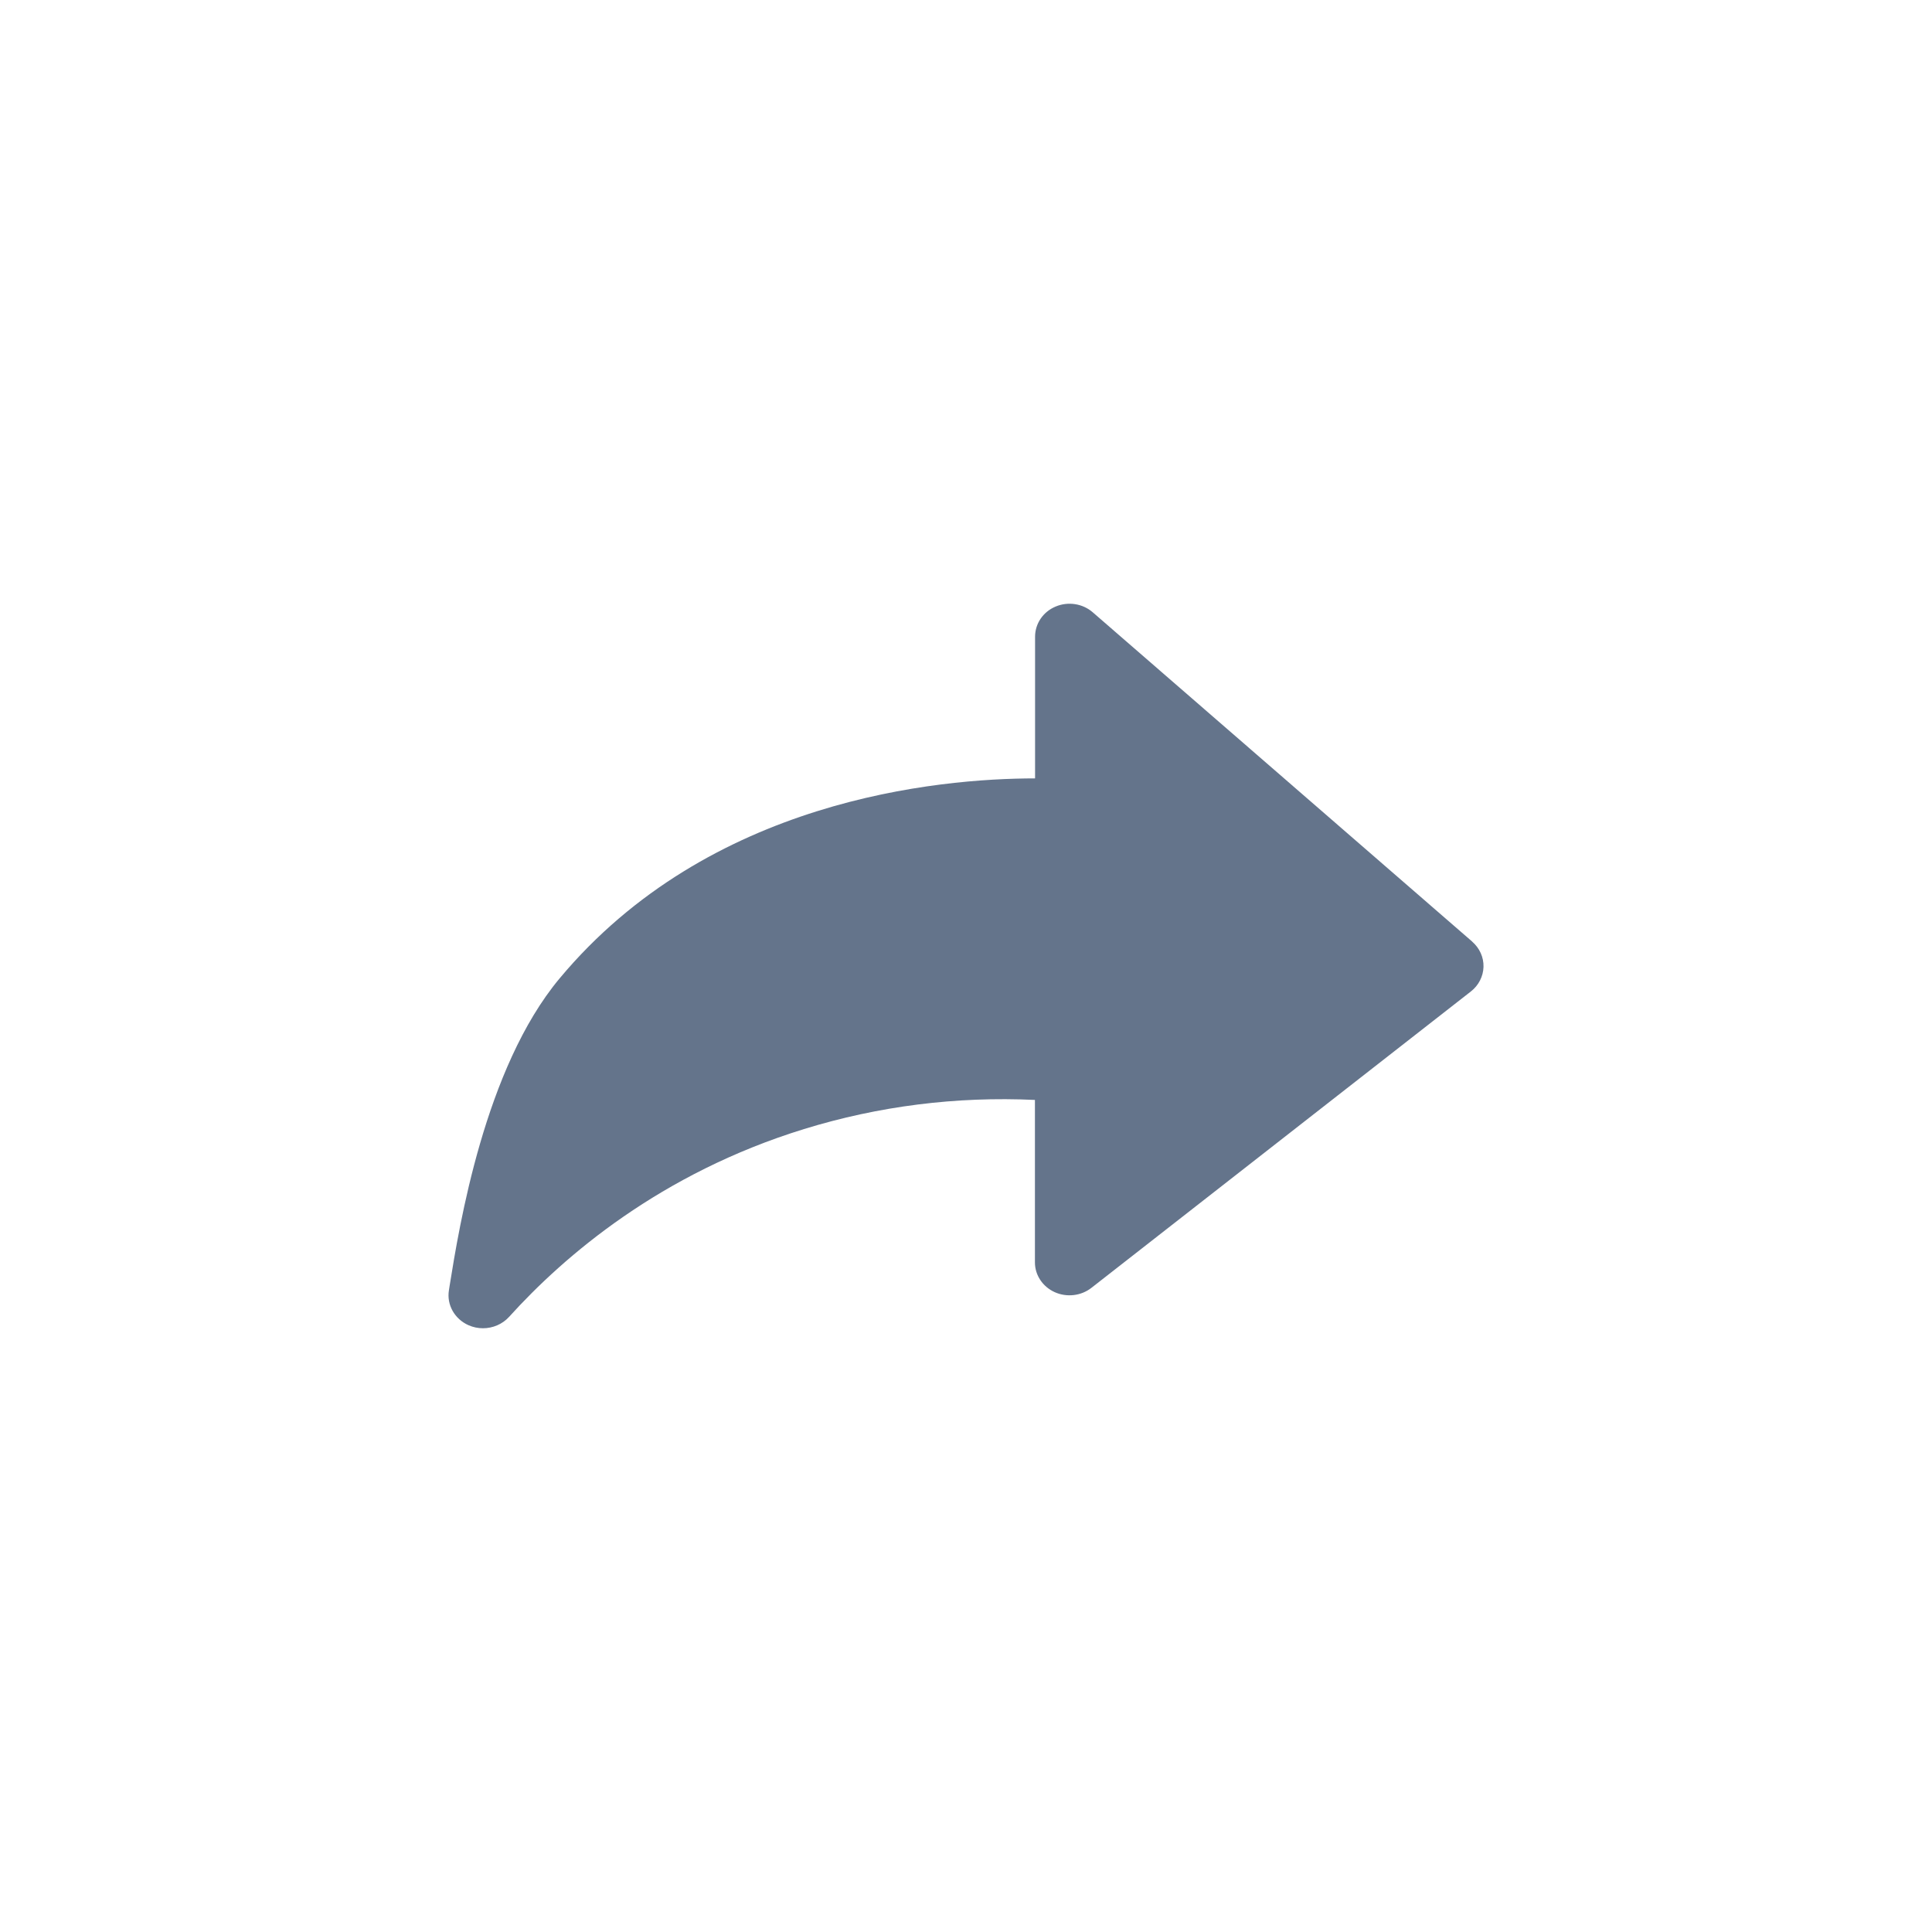
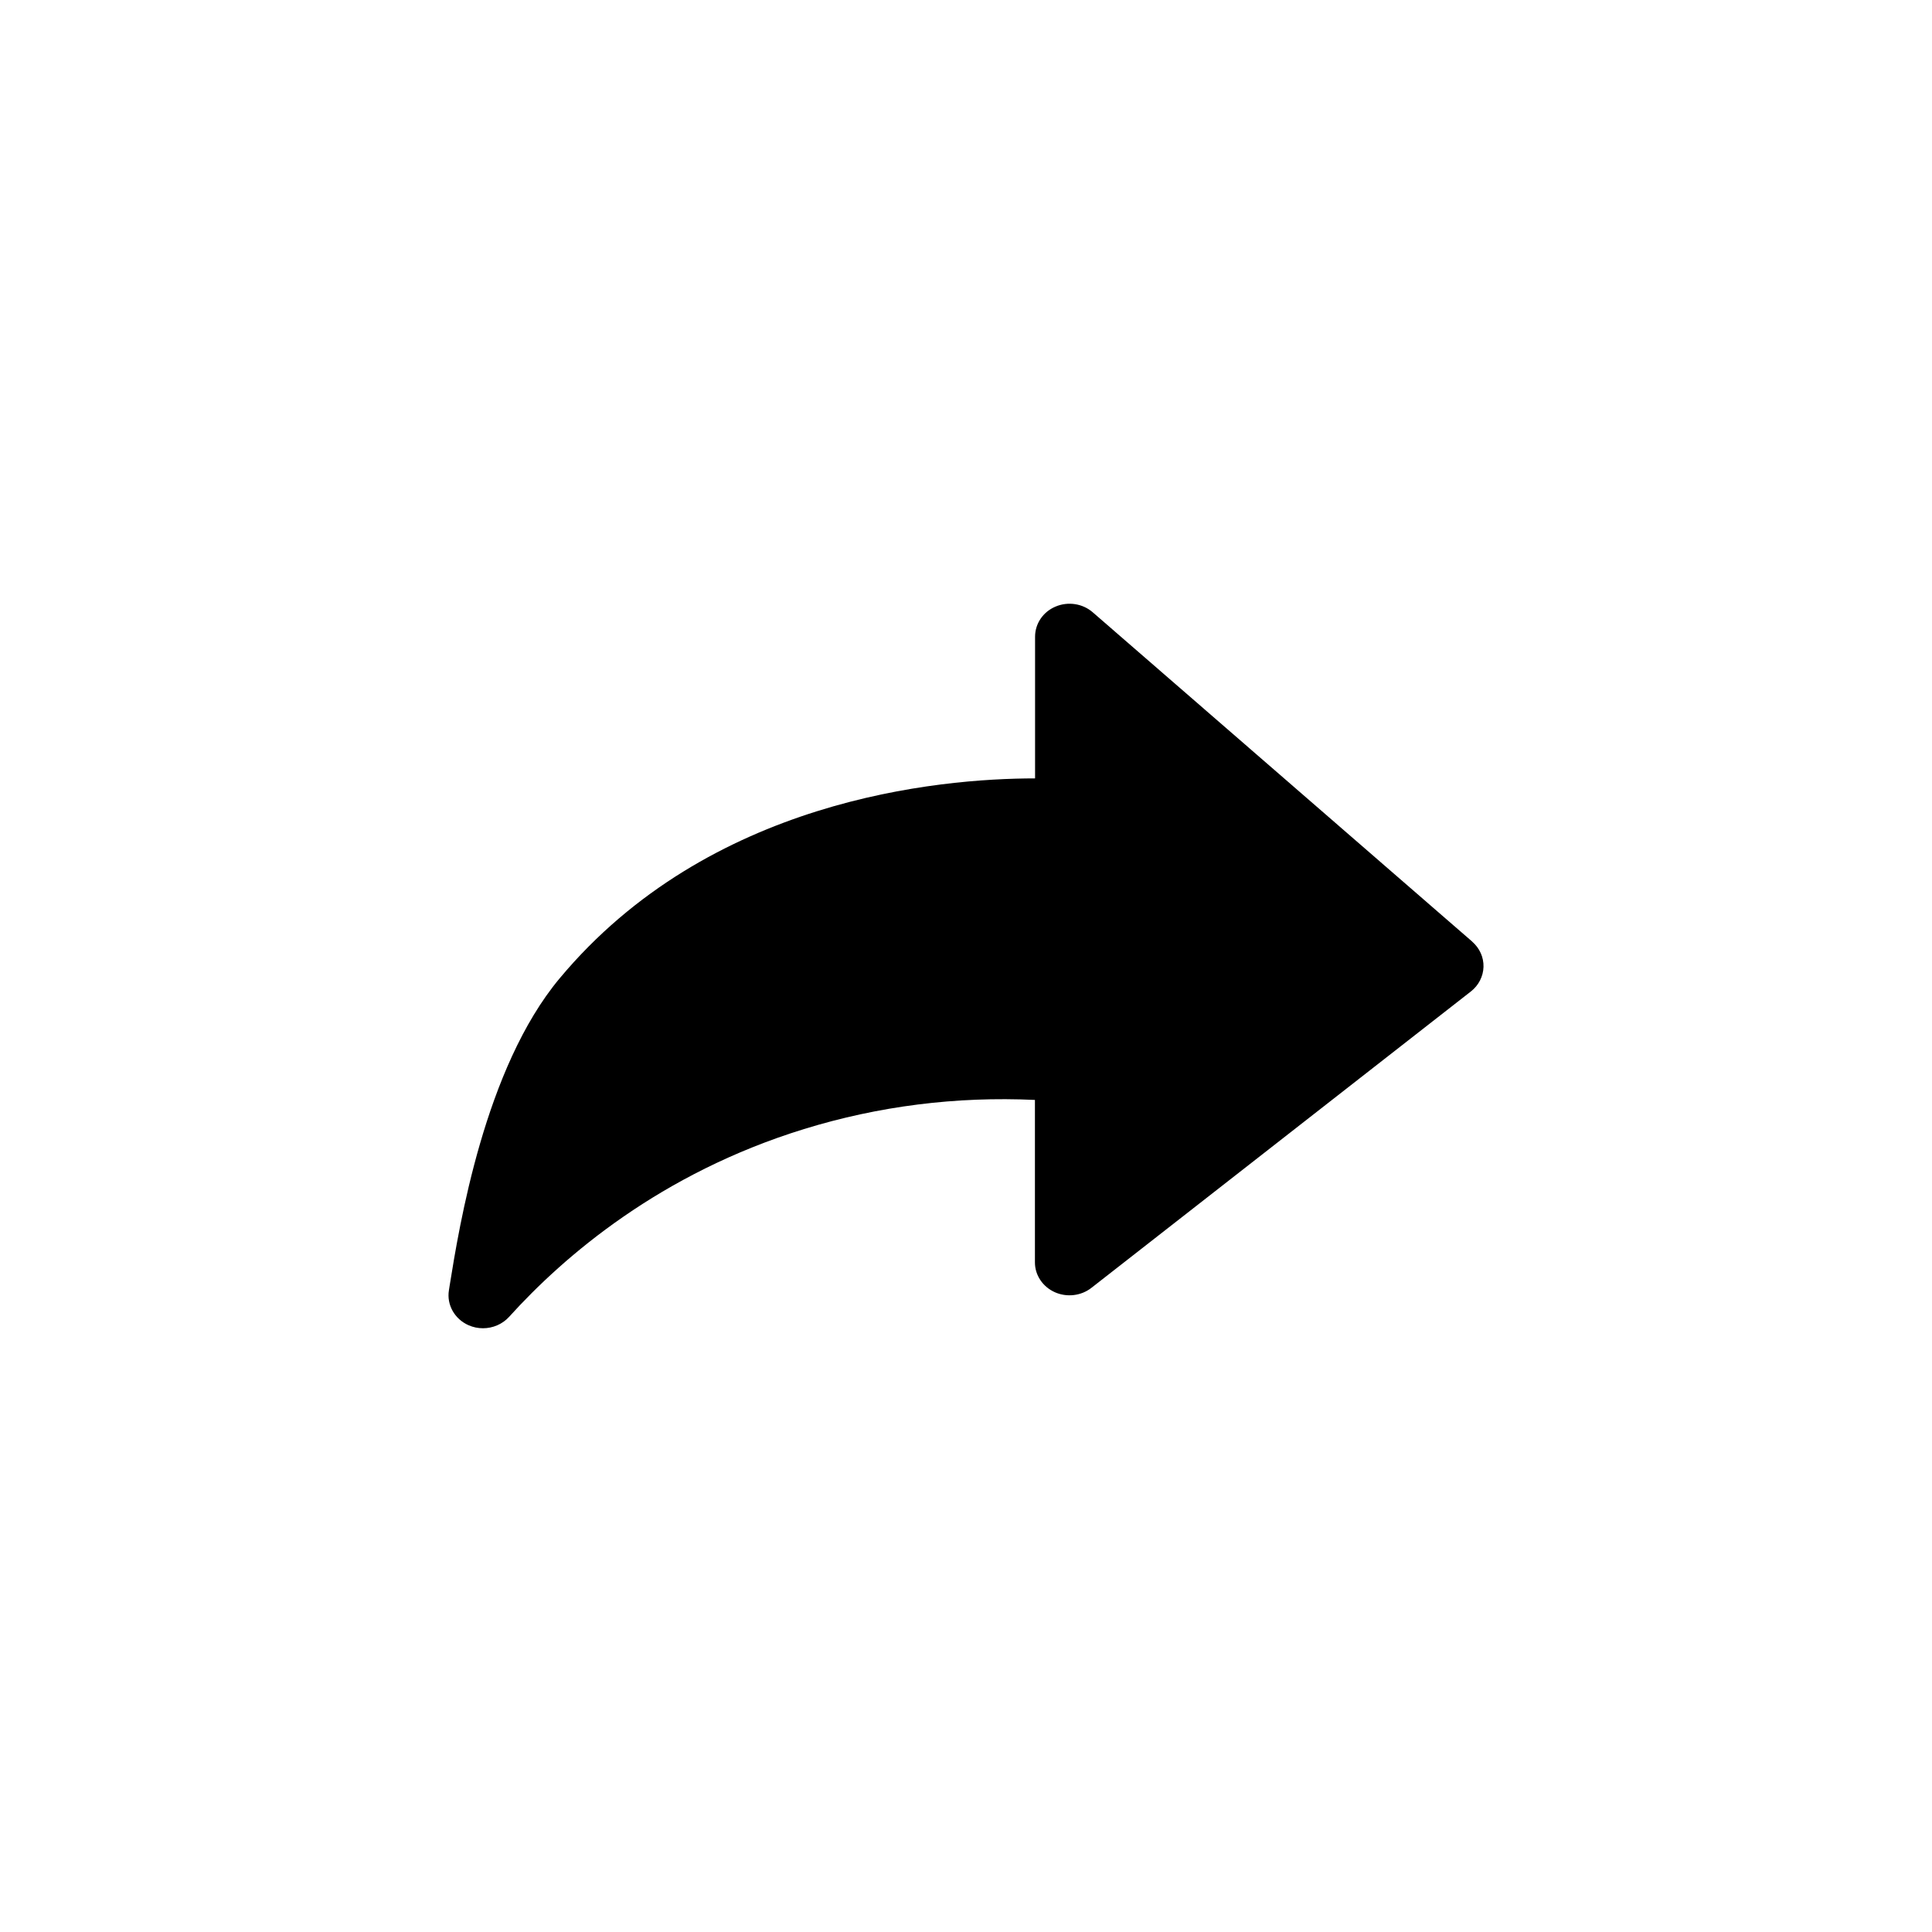
<svg xmlns="http://www.w3.org/2000/svg" width="28" height="28" viewBox="0 0 28 28" fill="none">
-   <path d="M21.337 13.647L15.837 8.874C15.691 8.747 15.479 8.714 15.298 8.791C15.117 8.867 15.001 9.038 15.001 9.228V11.281C13.592 11.282 10.276 11.584 8.11 14.18C7.023 15.482 6.655 17.773 6.516 18.636L6.506 18.7C6.472 18.91 6.588 19.116 6.79 19.206C6.858 19.236 6.929 19.25 7 19.25C7.141 19.25 7.281 19.192 7.378 19.085C8.182 18.196 9.577 17.003 11.653 16.363C12.734 16.03 13.857 15.888 14.999 15.941V18.296C14.999 18.48 15.111 18.648 15.286 18.727C15.459 18.805 15.667 18.782 15.817 18.665L21.317 14.369C21.429 14.282 21.496 14.151 21.5 14.013C21.504 13.874 21.444 13.741 21.336 13.647L21.337 13.647Z" fill="#64748B" />
+   <g fill="currentColor">
+     <path d="M21.337 13.647L15.837 8.874C15.691 8.747 15.479 8.714 15.298 8.791C15.117 8.867 15.001 9.038 15.001 9.228V11.281C13.592 11.282 10.276 11.584 8.11 14.18C7.023 15.482 6.655 17.773 6.516 18.636L6.506 18.7C6.472 18.91 6.588 19.116 6.79 19.206C6.858 19.236 6.929 19.25 7 19.25C7.141 19.25 7.281 19.192 7.378 19.085C8.182 18.196 9.577 17.003 11.653 16.363C12.734 16.03 13.857 15.888 14.999 15.941V18.296C14.999 18.48 15.111 18.648 15.286 18.727C15.459 18.805 15.667 18.782 15.817 18.665L21.317 14.369C21.429 14.282 21.496 14.151 21.5 14.013C21.504 13.874 21.444 13.741 21.336 13.647L21.337 13.647Z" />
+   </g>
</svg>
